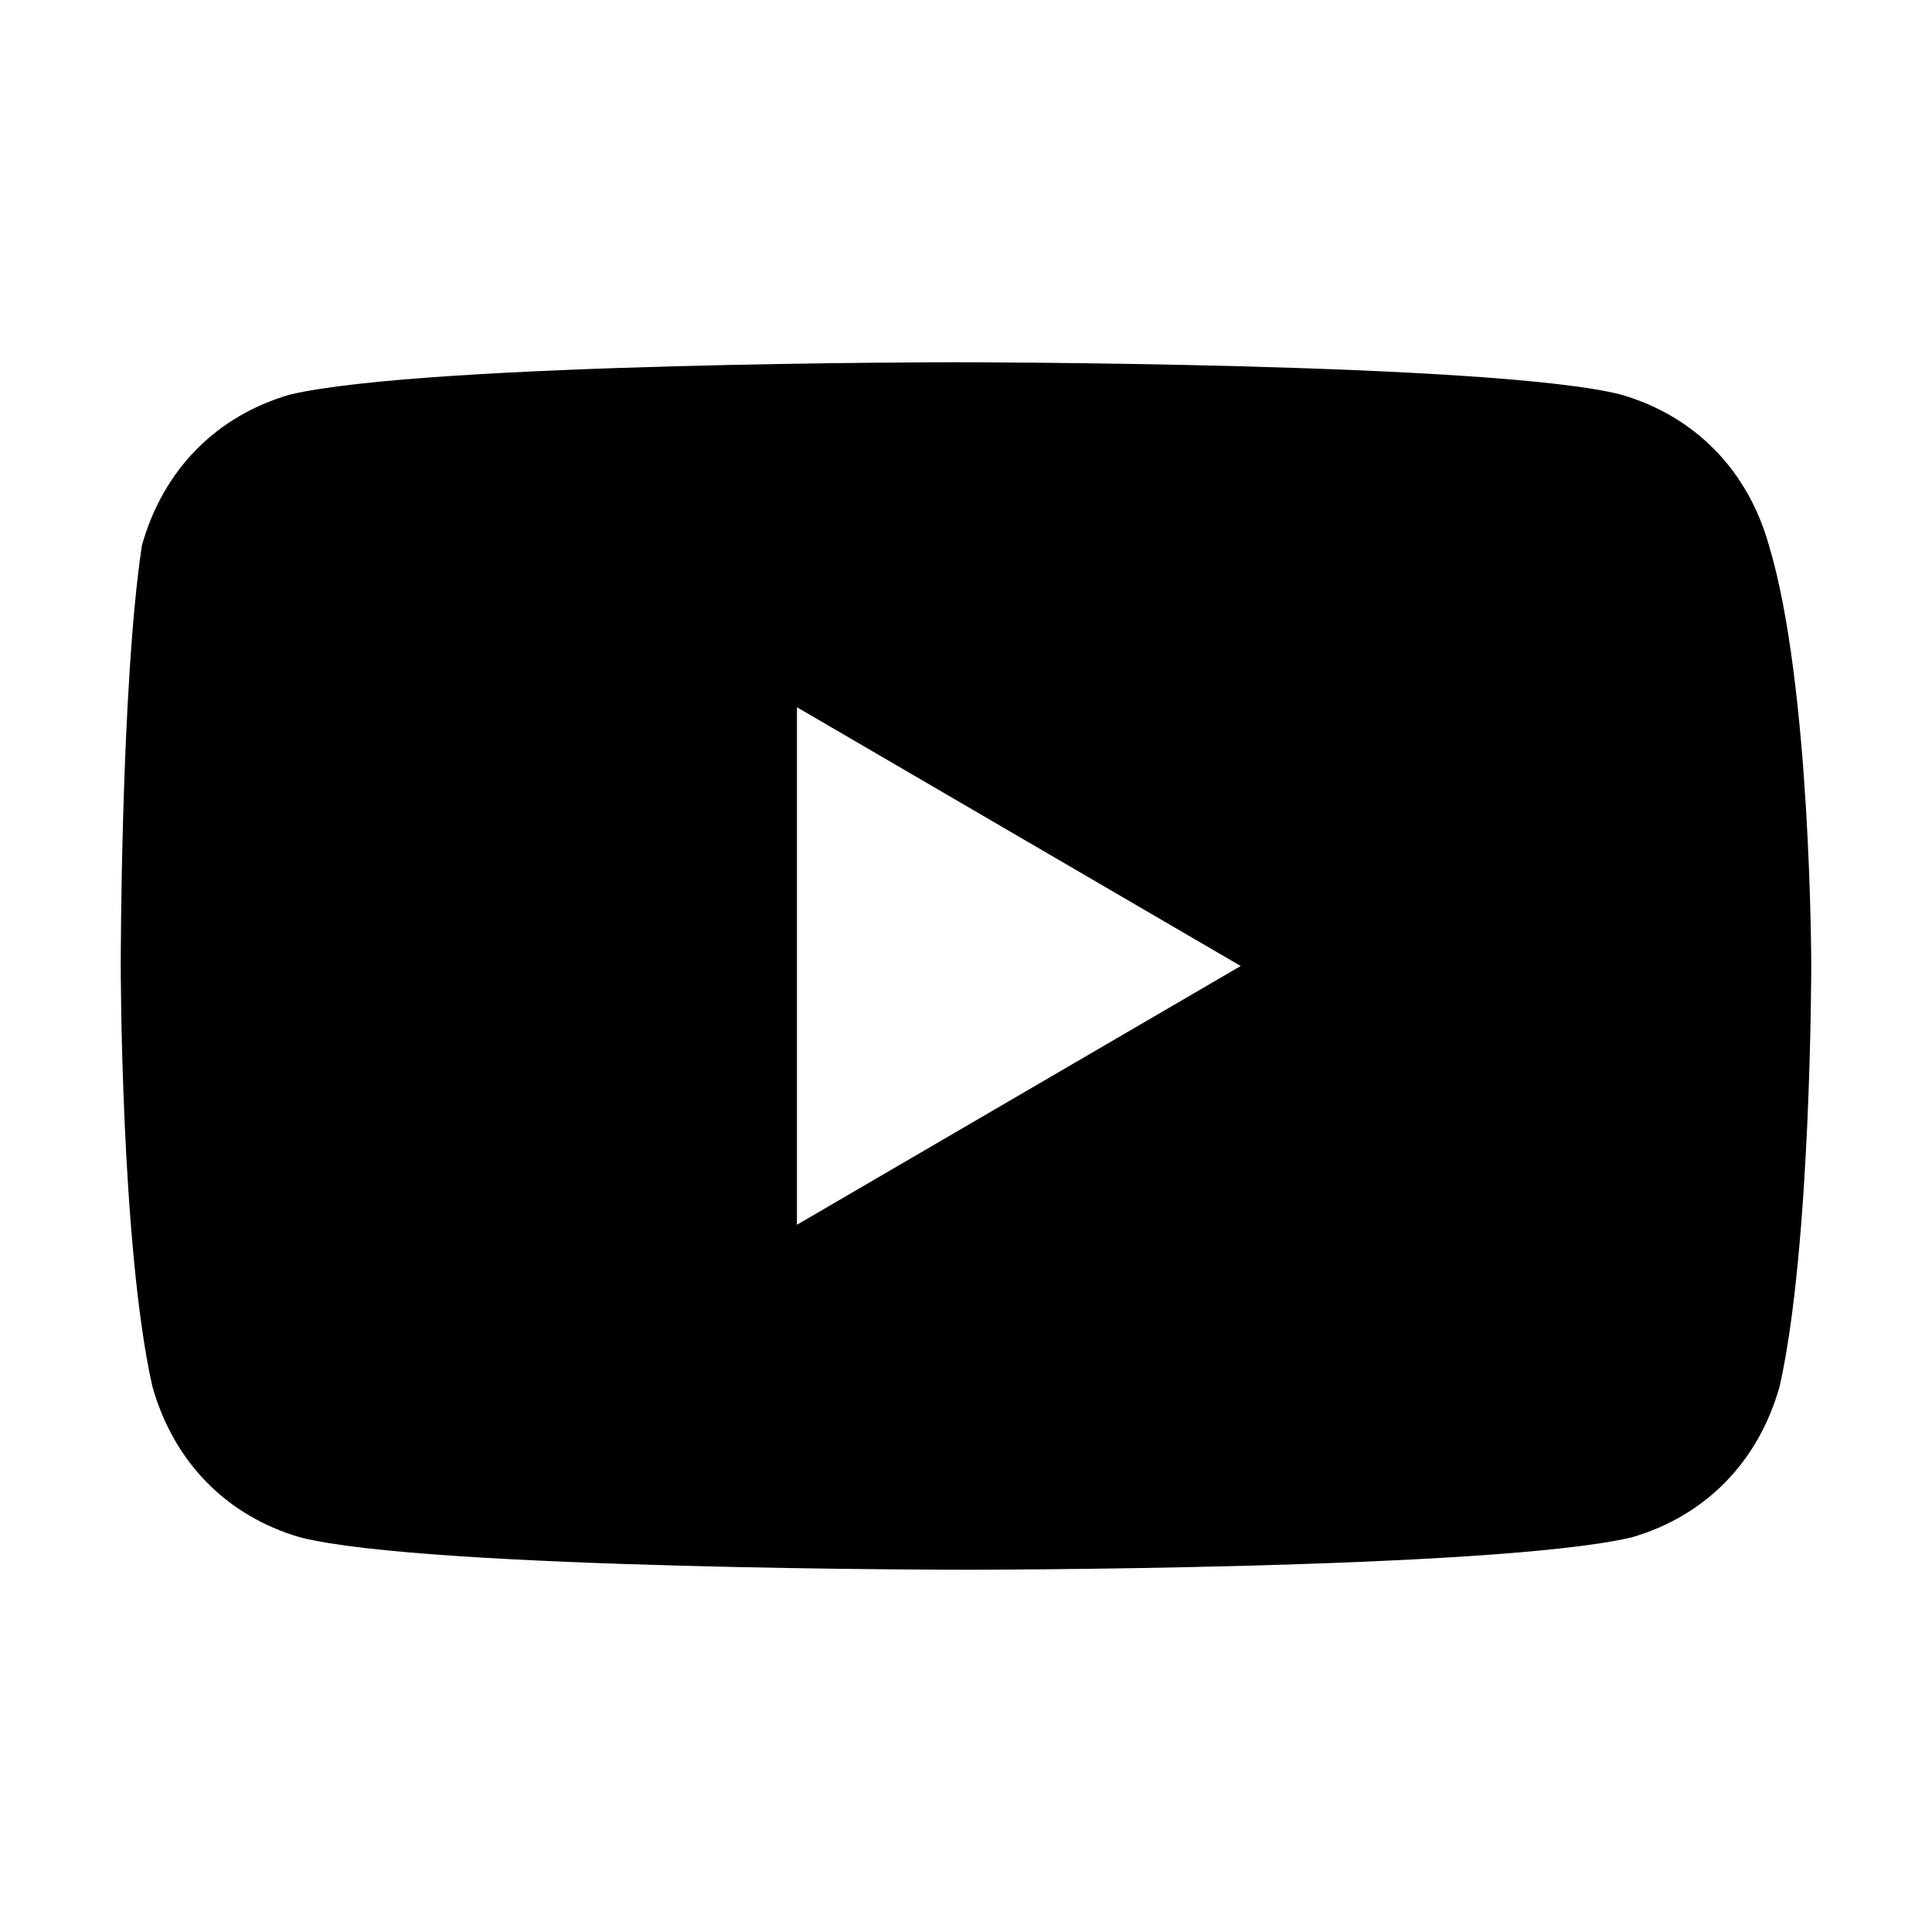
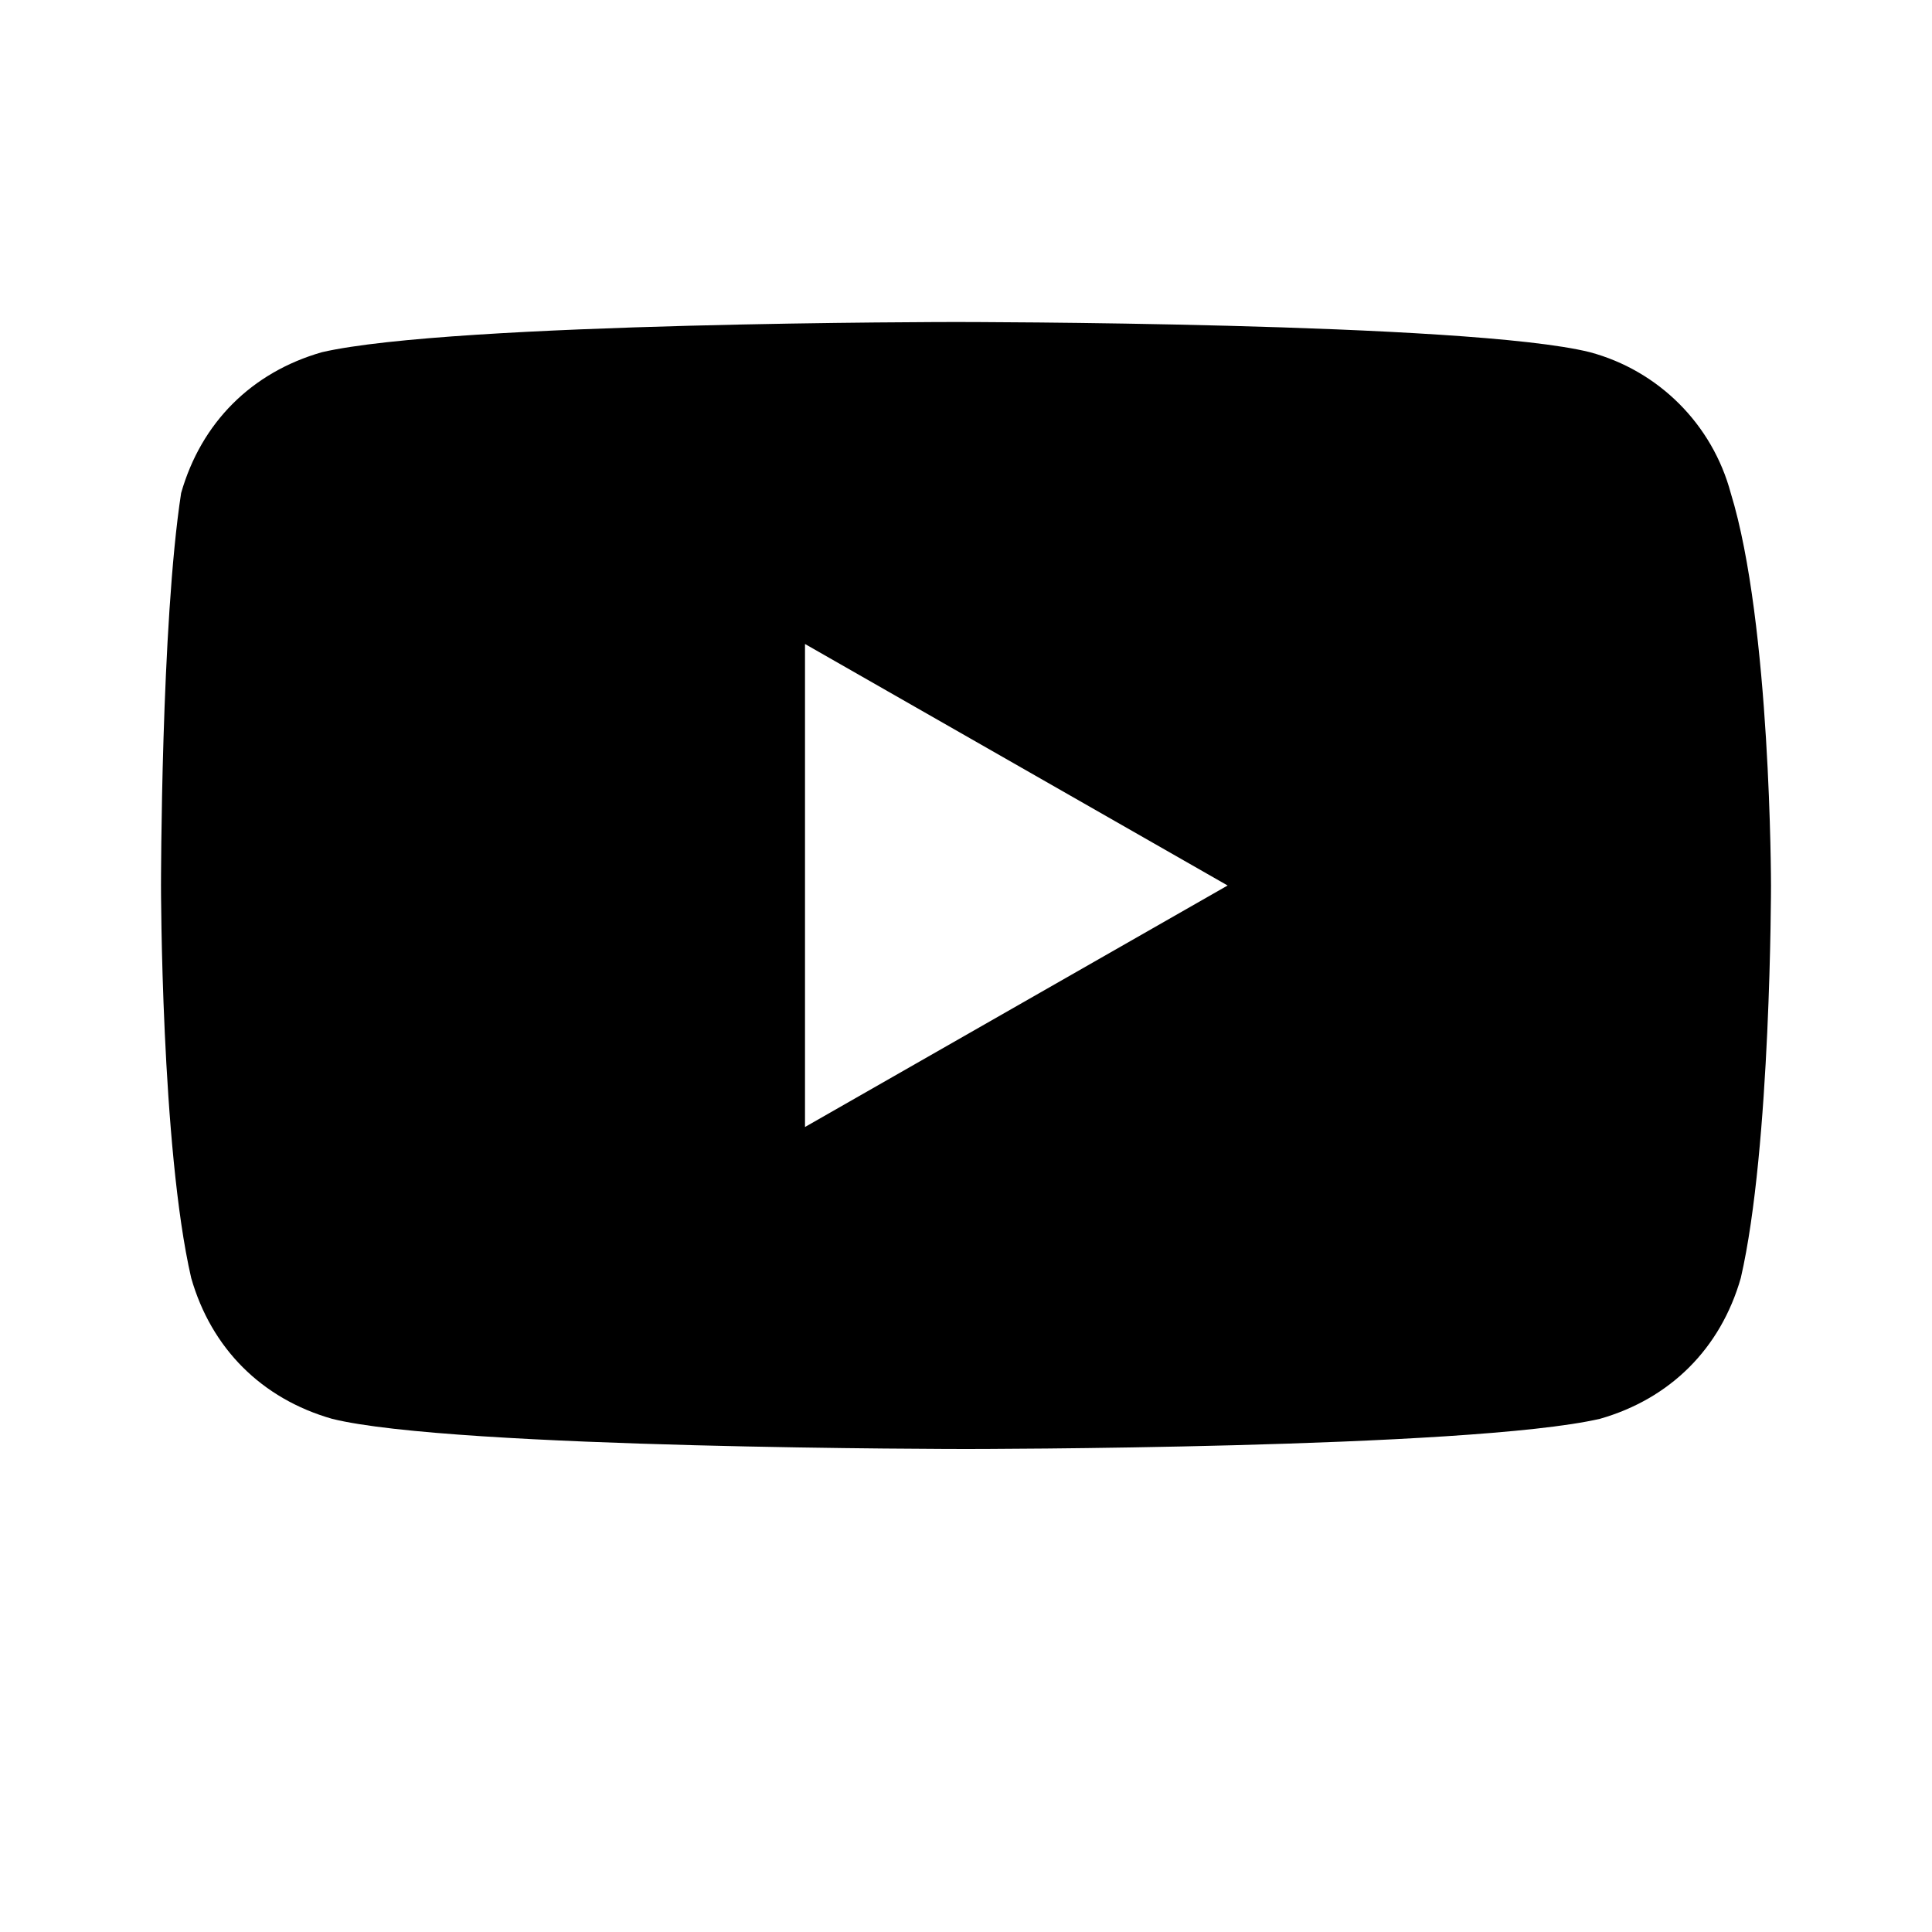
- <svg xmlns="http://www.w3.org/2000/svg" width="16" height="16" viewBox="0 0 16 16" fill="none">
-   <path d="M14.65 4.518C14.475 3.893 14.037 3.446 13.425 3.268C12.375 3 7.912 3 7.912 3C7.912 3 3.538 3 2.4 3.268C1.788 3.446 1.35 3.893 1.175 4.518C1 5.679 1 8 1 8C1 8 1 10.321 1.262 11.482C1.438 12.107 1.875 12.554 2.487 12.732C3.538 13 8 13 8 13C8 13 12.375 13 13.512 12.732C14.125 12.554 14.562 12.107 14.738 11.482C15 10.321 15 8 15 8C15 8 15 5.679 14.65 4.518ZM6.6 10.143V5.857L10.275 8L6.6 10.143Z" fill="currentColor" />
+ <svg xmlns="http://www.w3.org/2000/svg" fill="currentColor" viewBox="0 0 24 24">
+   <path d="M21.5 6.125a2.476 2.476 0 0 0-1.75-1.75C18.25 4 11.875 4 11.875 4S5.625 4 4 4.375c-.875.25-1.5.875-1.75 1.75C2 7.75 2 11 2 11s0 3.25.375 4.875c.25.875.875 1.5 1.75 1.75C5.625 18 12 18 12 18s6.25 0 7.875-.375c.875-.25 1.5-.875 1.75-1.75C22 14.25 22 11 22 11s0-3.25-.5-4.875ZM10 14V8l5.25 3L10 14Z" />
</svg>
